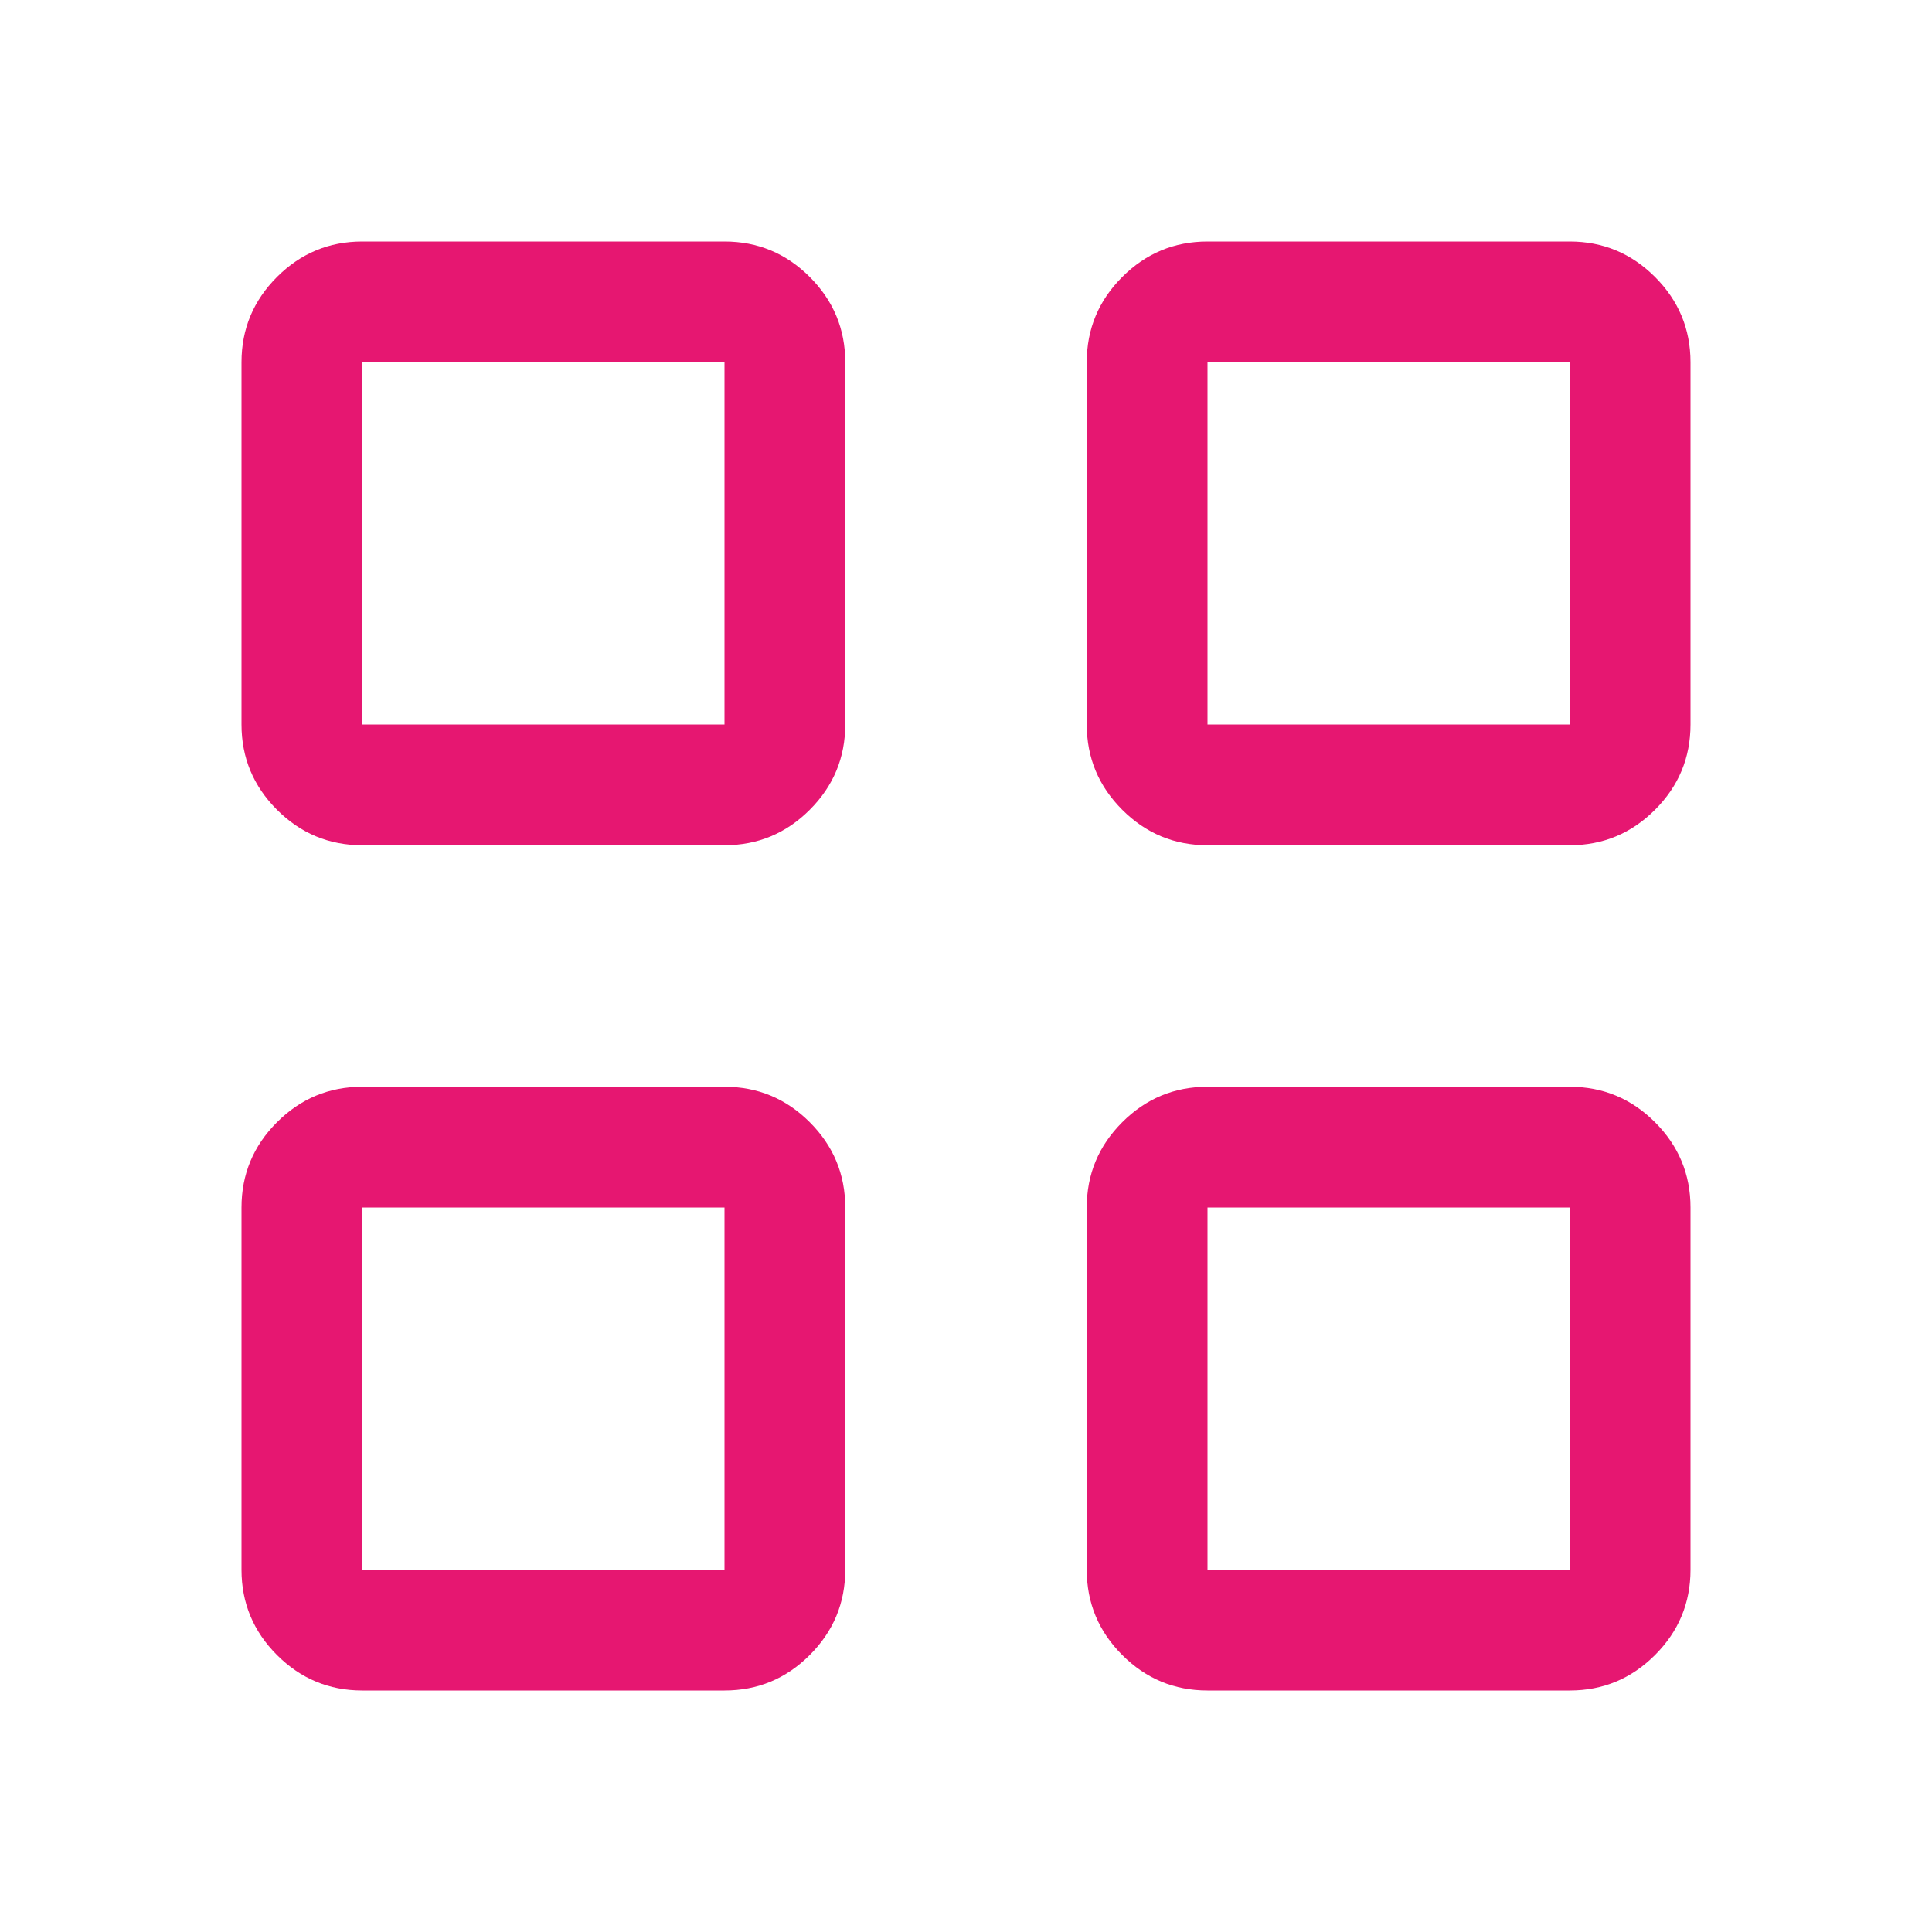
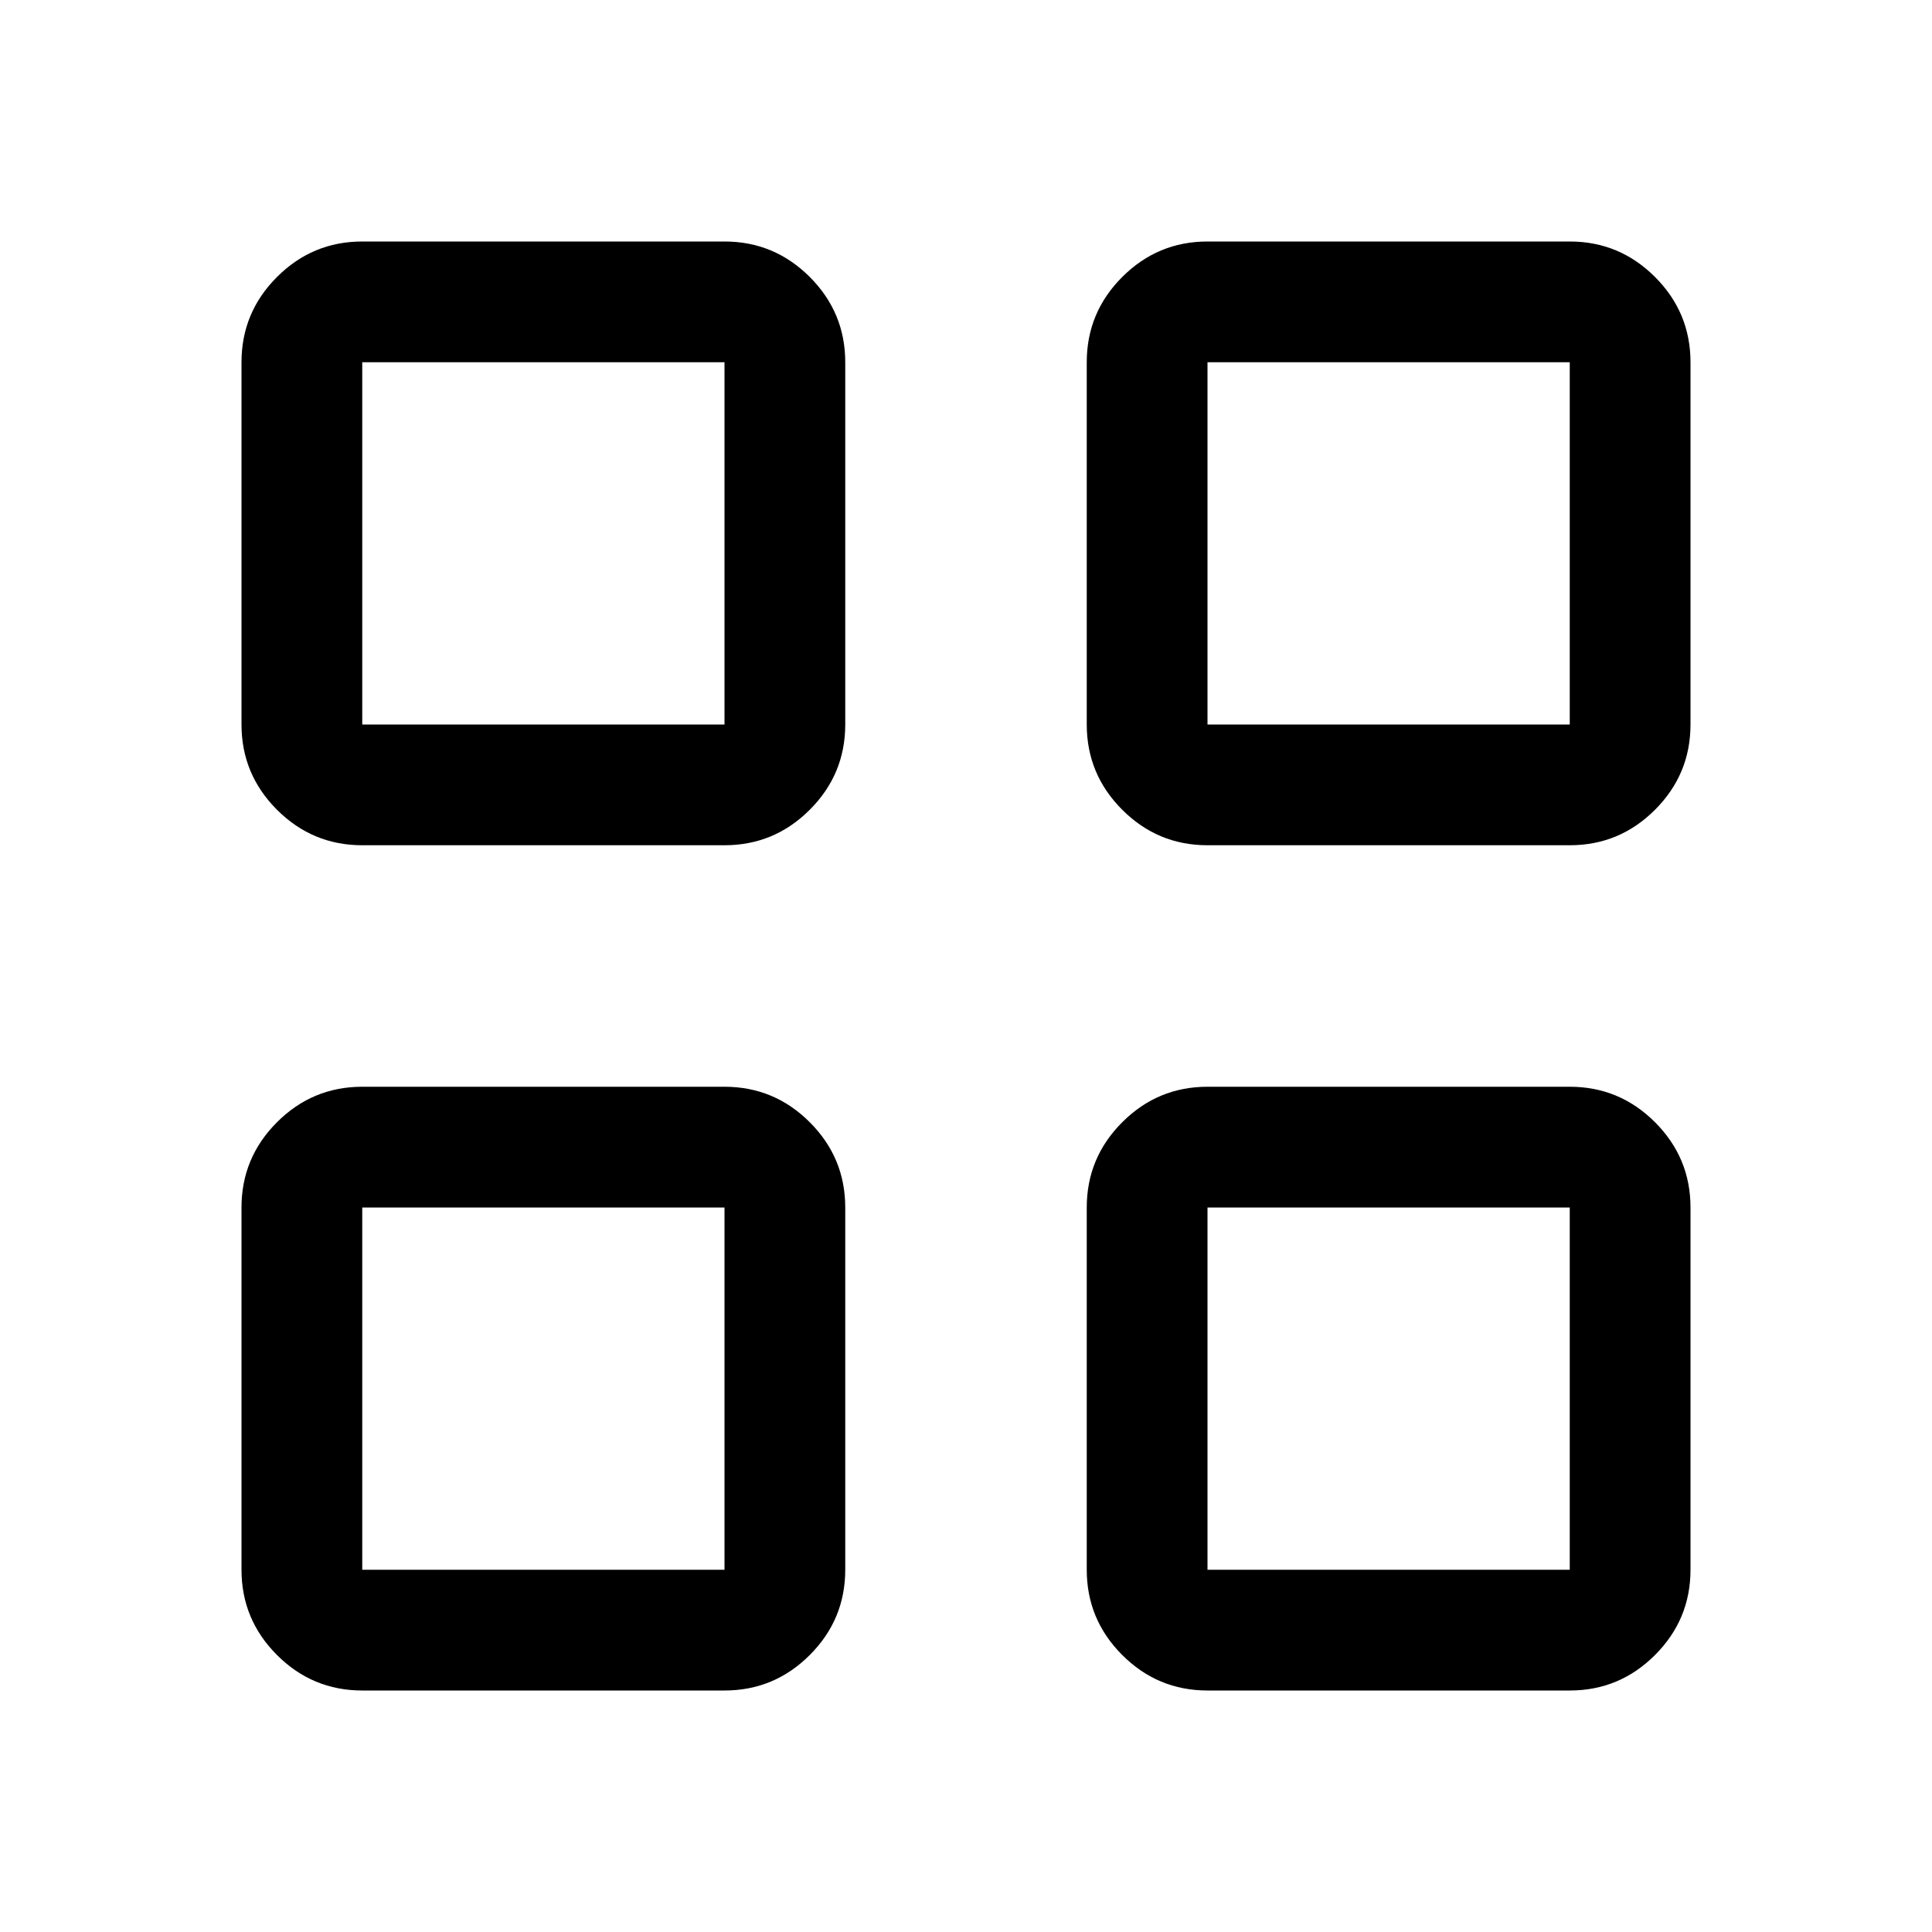
- <svg xmlns="http://www.w3.org/2000/svg" width="30" height="30" viewBox="0 0 30 30" fill="none">
-   <path d="M11.25 13.125H5.625C5.109 13.125 4.668 12.941 4.301 12.574C3.934 12.207 3.75 11.766 3.75 11.25V5.625C3.75 5.109 3.934 4.668 4.301 4.301C4.668 3.934 5.109 3.75 5.625 3.75H11.25C11.766 3.75 12.207 3.934 12.574 4.301C12.941 4.668 13.125 5.109 13.125 5.625V11.25C13.125 11.766 12.941 12.207 12.574 12.574C12.207 12.941 11.766 13.125 11.25 13.125ZM5.625 11.25H11.25V5.625H5.625V11.25ZM11.25 26.25H5.625C5.109 26.25 4.668 26.066 4.301 25.699C3.934 25.332 3.75 24.891 3.75 24.375V18.75C3.75 18.234 3.934 17.793 4.301 17.426C4.668 17.059 5.109 16.875 5.625 16.875H11.25C11.766 16.875 12.207 17.059 12.574 17.426C12.941 17.793 13.125 18.234 13.125 18.75V24.375C13.125 24.891 12.941 25.332 12.574 25.699C12.207 26.066 11.766 26.25 11.25 26.25ZM5.625 24.375H11.25V18.75H5.625V24.375ZM24.375 13.125H18.75C18.234 13.125 17.793 12.941 17.426 12.574C17.059 12.207 16.875 11.766 16.875 11.25V5.625C16.875 5.109 17.059 4.668 17.426 4.301C17.793 3.934 18.234 3.75 18.75 3.75H24.375C24.891 3.75 25.332 3.934 25.699 4.301C26.066 4.668 26.25 5.109 26.25 5.625V11.25C26.25 11.766 26.066 12.207 25.699 12.574C25.332 12.941 24.891 13.125 24.375 13.125ZM18.75 11.25H24.375V5.625H18.75V11.25ZM24.375 26.25H18.75C18.234 26.25 17.793 26.066 17.426 25.699C17.059 25.332 16.875 24.891 16.875 24.375V18.75C16.875 18.234 17.059 17.793 17.426 17.426C17.793 17.059 18.234 16.875 18.75 16.875H24.375C24.891 16.875 25.332 17.059 25.699 17.426C26.066 17.793 26.25 18.234 26.25 18.75V24.375C26.25 24.891 26.066 25.332 25.699 25.699C25.332 26.066 24.891 26.25 24.375 26.25ZM18.75 24.375H24.375V18.75H18.75V24.375Z" fill="#E61771" />
+ <svg xmlns="http://www.w3.org/2000/svg" width="30" height="30" viewBox="0 0 30 30">
+   <path d="M11.25 13.125H5.625C5.109 13.125 4.668 12.941 4.301 12.574C3.934 12.207 3.75 11.766 3.75 11.25V5.625C3.75 5.109 3.934 4.668 4.301 4.301C4.668 3.934 5.109 3.75 5.625 3.75H11.25C11.766 3.75 12.207 3.934 12.574 4.301C12.941 4.668 13.125 5.109 13.125 5.625V11.25C13.125 11.766 12.941 12.207 12.574 12.574C12.207 12.941 11.766 13.125 11.25 13.125ZM5.625 11.25H11.25V5.625H5.625V11.25ZM11.25 26.25H5.625C5.109 26.25 4.668 26.066 4.301 25.699C3.934 25.332 3.75 24.891 3.75 24.375V18.75C3.75 18.234 3.934 17.793 4.301 17.426C4.668 17.059 5.109 16.875 5.625 16.875H11.25C11.766 16.875 12.207 17.059 12.574 17.426C12.941 17.793 13.125 18.234 13.125 18.75V24.375C13.125 24.891 12.941 25.332 12.574 25.699C12.207 26.066 11.766 26.25 11.25 26.25ZM5.625 24.375H11.25V18.75H5.625V24.375ZM24.375 13.125H18.75C18.234 13.125 17.793 12.941 17.426 12.574C17.059 12.207 16.875 11.766 16.875 11.25V5.625C16.875 5.109 17.059 4.668 17.426 4.301C17.793 3.934 18.234 3.75 18.75 3.75H24.375C24.891 3.75 25.332 3.934 25.699 4.301C26.066 4.668 26.25 5.109 26.25 5.625V11.25C26.25 11.766 26.066 12.207 25.699 12.574C25.332 12.941 24.891 13.125 24.375 13.125ZM18.75 11.25H24.375V5.625H18.75V11.25ZM24.375 26.25H18.75C18.234 26.25 17.793 26.066 17.426 25.699C17.059 25.332 16.875 24.891 16.875 24.375V18.75C16.875 18.234 17.059 17.793 17.426 17.426C17.793 17.059 18.234 16.875 18.75 16.875H24.375C24.891 16.875 25.332 17.059 25.699 17.426C26.066 17.793 26.25 18.234 26.25 18.75V24.375C26.25 24.891 26.066 25.332 25.699 25.699C25.332 26.066 24.891 26.25 24.375 26.25ZM18.75 24.375H24.375V18.75H18.75V24.375Z" />
</svg>
